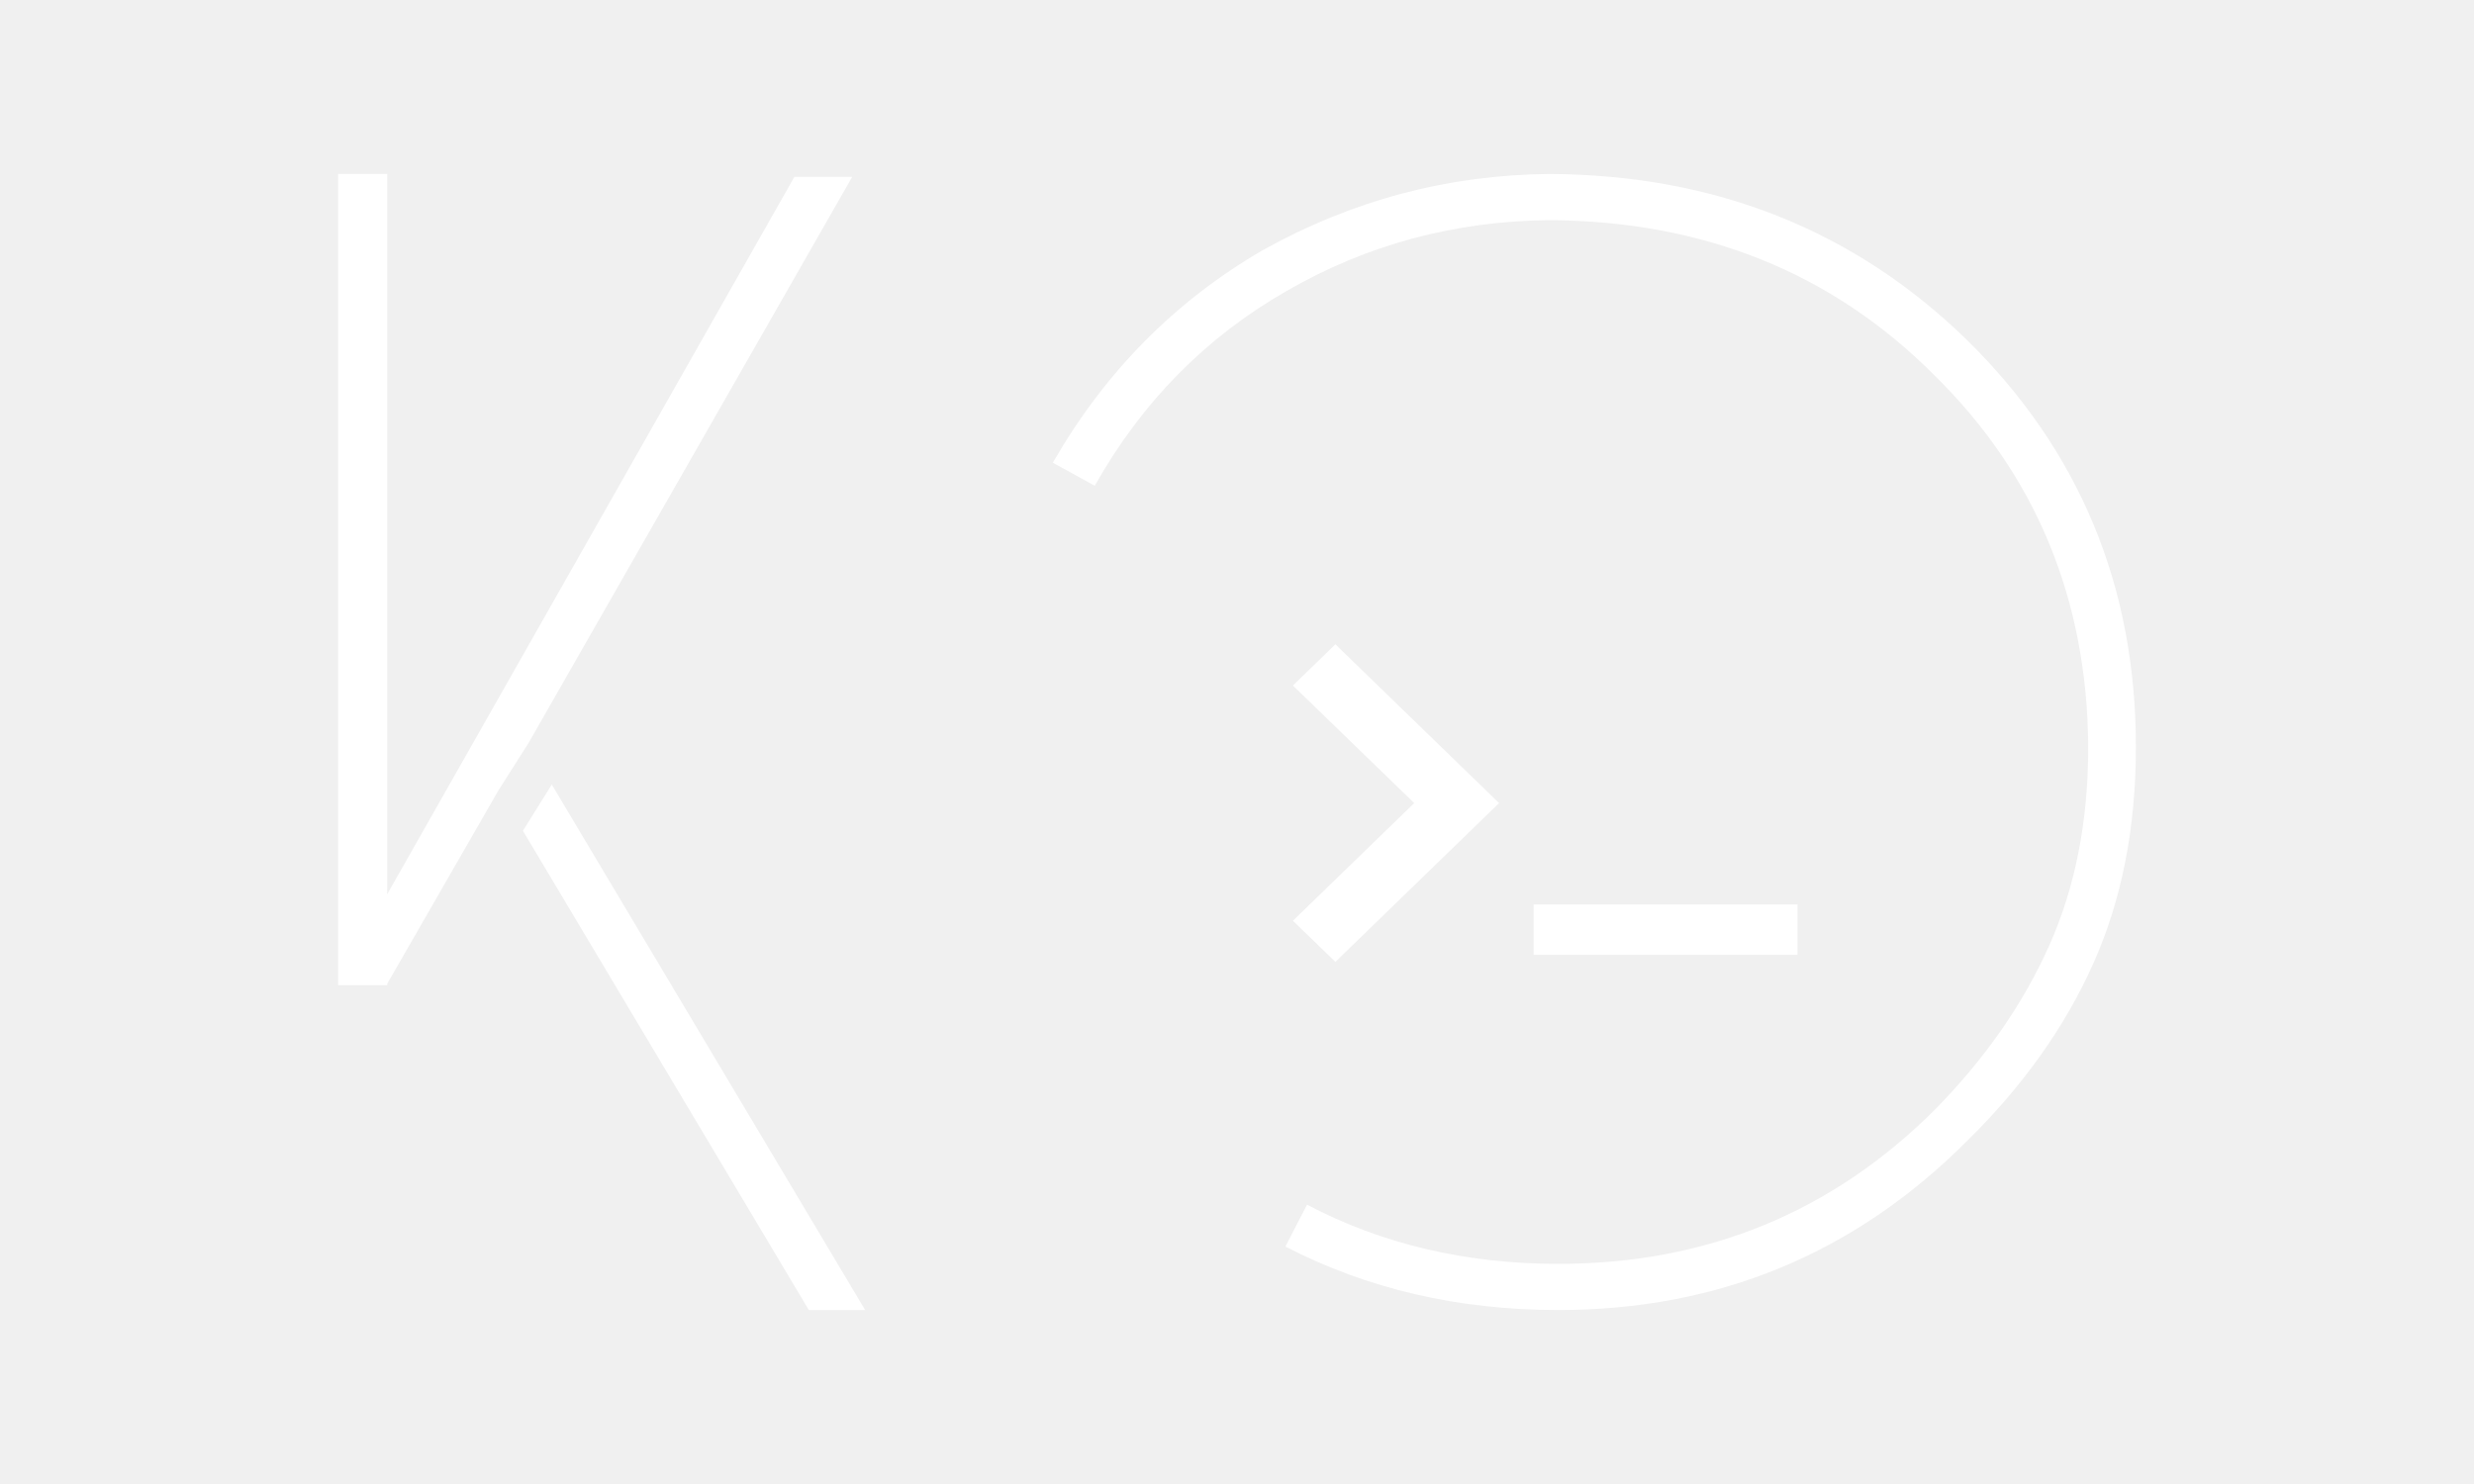
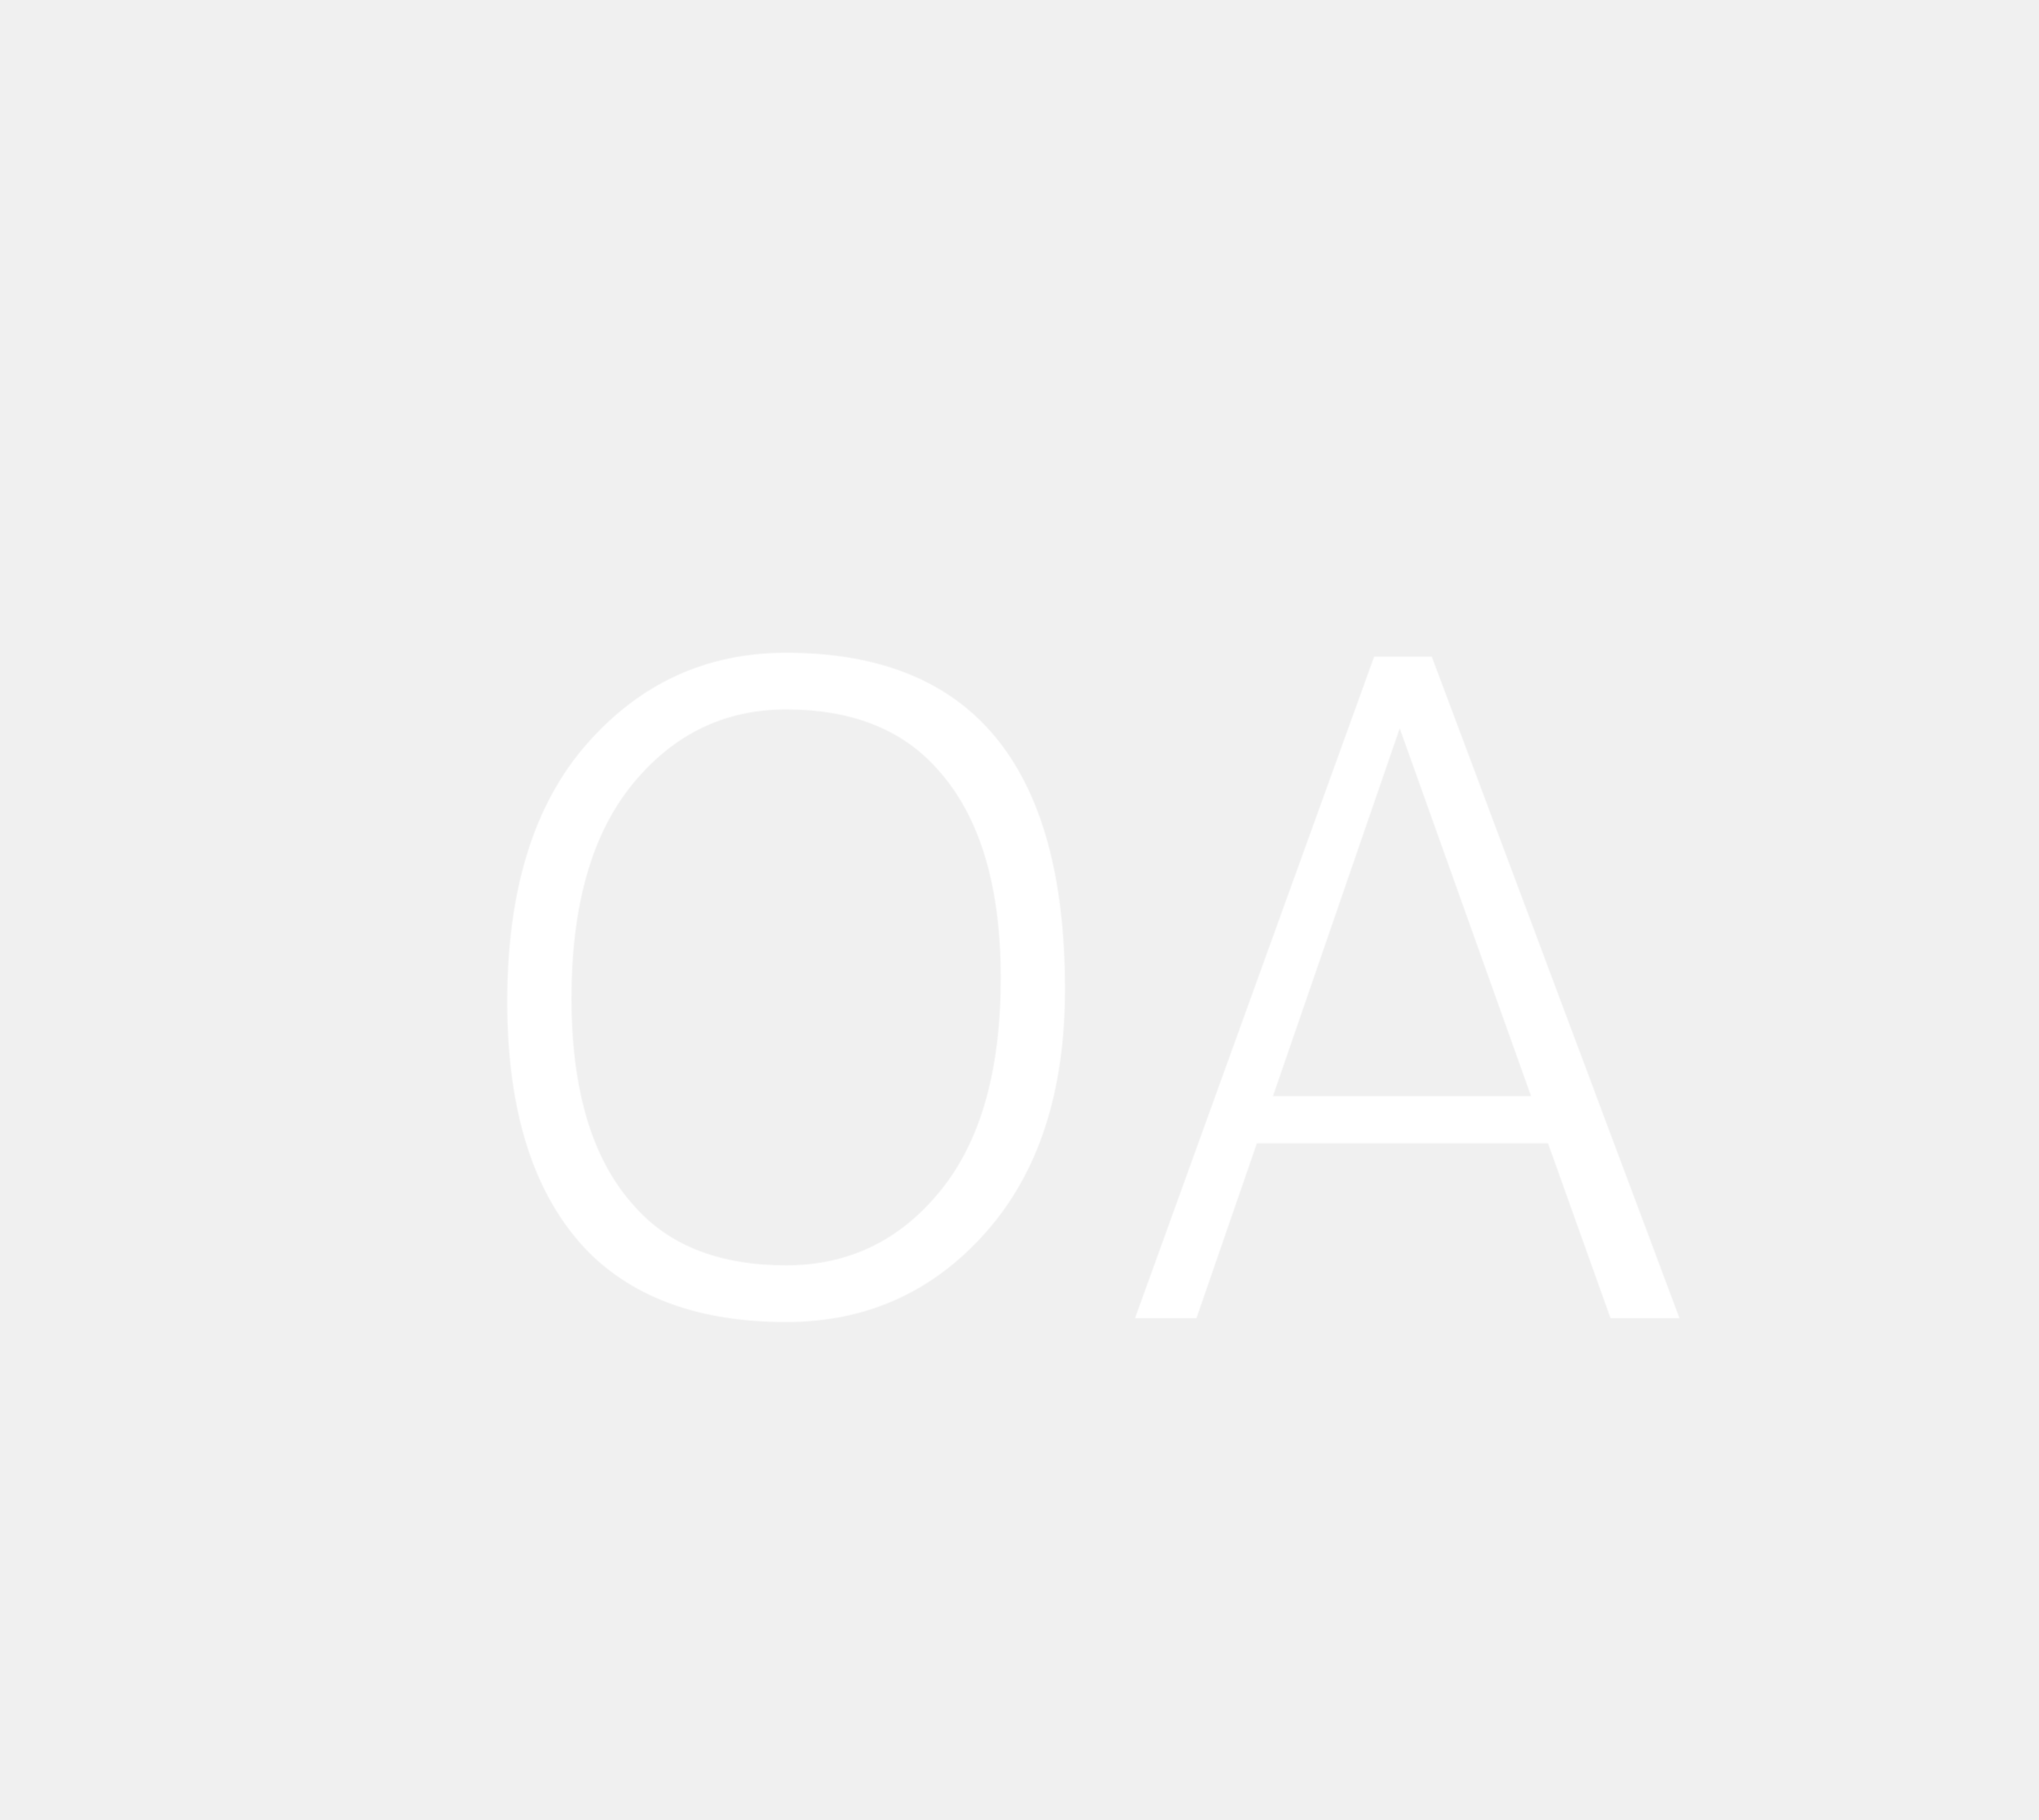
- <svg xmlns="http://www.w3.org/2000/svg" xmlns:xlink="http://www.w3.org/1999/xlink" id="ewc4uwmear9p1" viewBox="0 0 300 180" shape-rendering="geometricPrecision" text-rendering="geometricPrecision">
+ <svg xmlns="http://www.w3.org/2000/svg" width="138.038px" height="123.2px" viewBox="180.981 13.4 138.038 123.2" style="background: rgba(0, 0, 0, 0);" preserveAspectRatio="xMidYMid">
  <defs>
-     <path id="ewc4uwmear9p2" d="M326.78,327.95L341.49,313.68L326.78,299.42L331.93,294.42L351.78,313.68L331.93,332.94L326.78,327.95Z" />
-     <path id="ewc4uwmear9p3" d="M387.97,325.97C387.97,325.97,387.97,325.97,387.97,325.97C387.97,329.64,387.97,331.68,387.97,332.08C387.97,332.08,387.97,332.08,387.97,332.08C368.77,332.08,358.1,332.08,355.97,332.08C355.97,332.08,355.97,332.08,355.97,332.08C355.97,328.42,355.97,326.38,355.97,325.97C355.97,325.97,355.97,325.97,355.97,325.97C375.17,325.97,385.83,325.97,387.97,325.97Z" />
-     <path id="ewc4uwmear9p4" d="M233.41,317.04L268.08,375.17L274.91,375.17L236.91,311.43L233.41,317.04ZM234.11,306.36L273.34,237.72L266.33,237.72L216.95,324.74L216.95,237.37L211,237.37L211,335.77L216.95,335.77L216.95,335.6L230.44,312.14L234.11,306.36ZM408.51,354.68C415.28,348.03,420.39,340.85,423.83,333.15C427.28,325.44,429,316.69,429,306.88C429,287.39,422.17,270.93,408.51,257.5C394.86,244.2,377.99,237.48,357.91,237.37C345.54,237.48,333.92,240.58,323.06,246.65C312.44,252.83,303.98,261.41,297.67,272.39C298.18,272.67,302.24,274.91,302.75,275.19C308.47,265.03,316.24,257.15,326.04,251.55C335.73,245.95,346.35,243.09,357.91,242.97C376.59,243.09,392.11,249.33,404.49,261.71C416.86,273.85,423.1,288.9,423.22,306.88C423.22,315.87,421.65,323.9,418.49,330.96C415.34,338.02,410.73,344.65,404.66,350.83C392.17,363.32,376.94,369.57,358.96,369.57C347.75,369.57,337.6,367.18,328.49,362.39C328.23,362.9,326.13,366.96,325.87,367.47C335.79,372.6,346.82,375.17,358.96,375.17C378.34,375.17,394.86,368.34,408.51,354.68Z" />
+     <filter id="editing-jagged" x="-100%" y="-100%" width="300%" height="300%">
+       <feTurbulence result="turb" baseFrequency="0" numOctaves="1" seed="1" />
+       <feDisplacementMap in="SourceGraphic" in2="turb" scale="10" />
+     </filter>
  </defs>
-   <g id="ewc4uwmear9p5">
-     <g id="ewc4uwmear9p6">
-       <g id="ewc4uwmear9p7">
-         <use id="ewc4uwmear9p8" width="25" height="38.52" xlink:href="#ewc4uwmear9p2" transform="matrix(1 0 0 1 -170 -216.27)" fill="rgb(255,255,255)" stroke="none" stroke-width="1" />
-         <g id="ewc4uwmear9p9">
-           <use id="ewc4uwmear9p10" width="25" height="38.52" xlink:href="#ewc4uwmear9p2" transform="matrix(1 0 0 1 -170 -216.27)" fill="rgb(255,255,255)" fill-opacity="0" stroke="rgb(0,0,0)" stroke-width="1" stroke-opacity="0" />
-         </g>
-       </g>
-       <g id="ewc4uwmear9p11">
-         <use id="ewc4uwmear9p12" width="32" height="6.11" xlink:href="#ewc4uwmear9p3" transform="matrix(1 0 0 1 -170 -216.27)" fill="rgb(255,255,255)" stroke="none" stroke-width="1" />
-       </g>
-       <g id="ewc4uwmear9p13">
-         <use id="ewc4uwmear9p14" width="218" height="137.8" xlink:href="#ewc4uwmear9p4" transform="matrix(1 0 0 1 -170 -216.27)" fill="rgb(255,255,255)" stroke="none" stroke-width="1" />
-         <g id="ewc4uwmear9p15">
-           <use id="ewc4uwmear9p16" width="218" height="137.8" xlink:href="#ewc4uwmear9p4" transform="matrix(1 0 0 1 -170 -216.27)" fill="rgb(0,0,0)" fill-opacity="0" stroke="rgb(0,0,0)" stroke-width="1" stroke-opacity="0" />
-         </g>
-       </g>
+   <g filter="url(#editing-jagged)">
+     <g transform="translate(206.16, 97.66)">
+       <path d="M23.04-45.06L23.04-45.06L23.04-45.06Q41.92-45.06 41.92-22.27L41.92-22.27L41.92-22.27Q41.92-11.84 36.54-5.79L36.54-5.79L36.54-5.79Q31.17 0.26 23.04 0.26L23.04 0.26L23.04 0.26Q14.40 0.26 9.66-4.48L9.66-4.48L9.66-4.48Q4.16-10.11 4.16-21.44L4.16-21.44L4.16-21.44Q4.16-32.77 9.57-38.91L9.57-38.91L9.57-38.91Q14.98-45.06 23.04-45.06ZM12.80-7.55L12.80-7.55L12.80-7.55Q16.32-3.58 23.04-3.58L23.04-3.58L23.04-3.58Q29.38-3.58 33.47-8.61L33.47-8.61L33.47-8.61Q37.57-13.63 37.57-23.04L37.57-23.04L37.57-23.04Q37.57-32.45 33.28-37.18L33.28-37.18L33.28-37.18Q29.70-41.22 23.04-41.22L23.04-41.22L23.04-41.22Q16.77-41.22 12.64-36.16L12.64-36.16L12.64-36.16Q8.51-31.10 8.51-21.66L8.51-21.66L8.51-21.66Q8.51-12.22 12.80-7.55ZM78.85 0L74.62-11.84L54.91-11.84L50.82 0L46.66 0L62.85-44.80L66.75-44.80L83.52 0L78.85 0ZM64.58-39.94L56-15.04L73.47-15.04L64.58-39.94Z" fill="#ffffff" />
    </g>
  </g>
+   <style>text {
+   font-size: 64px;
+   font-family: Arial Black;
+   dominant-baseline: central;
+   text-anchor: middle;
+ }</style>
</svg>
